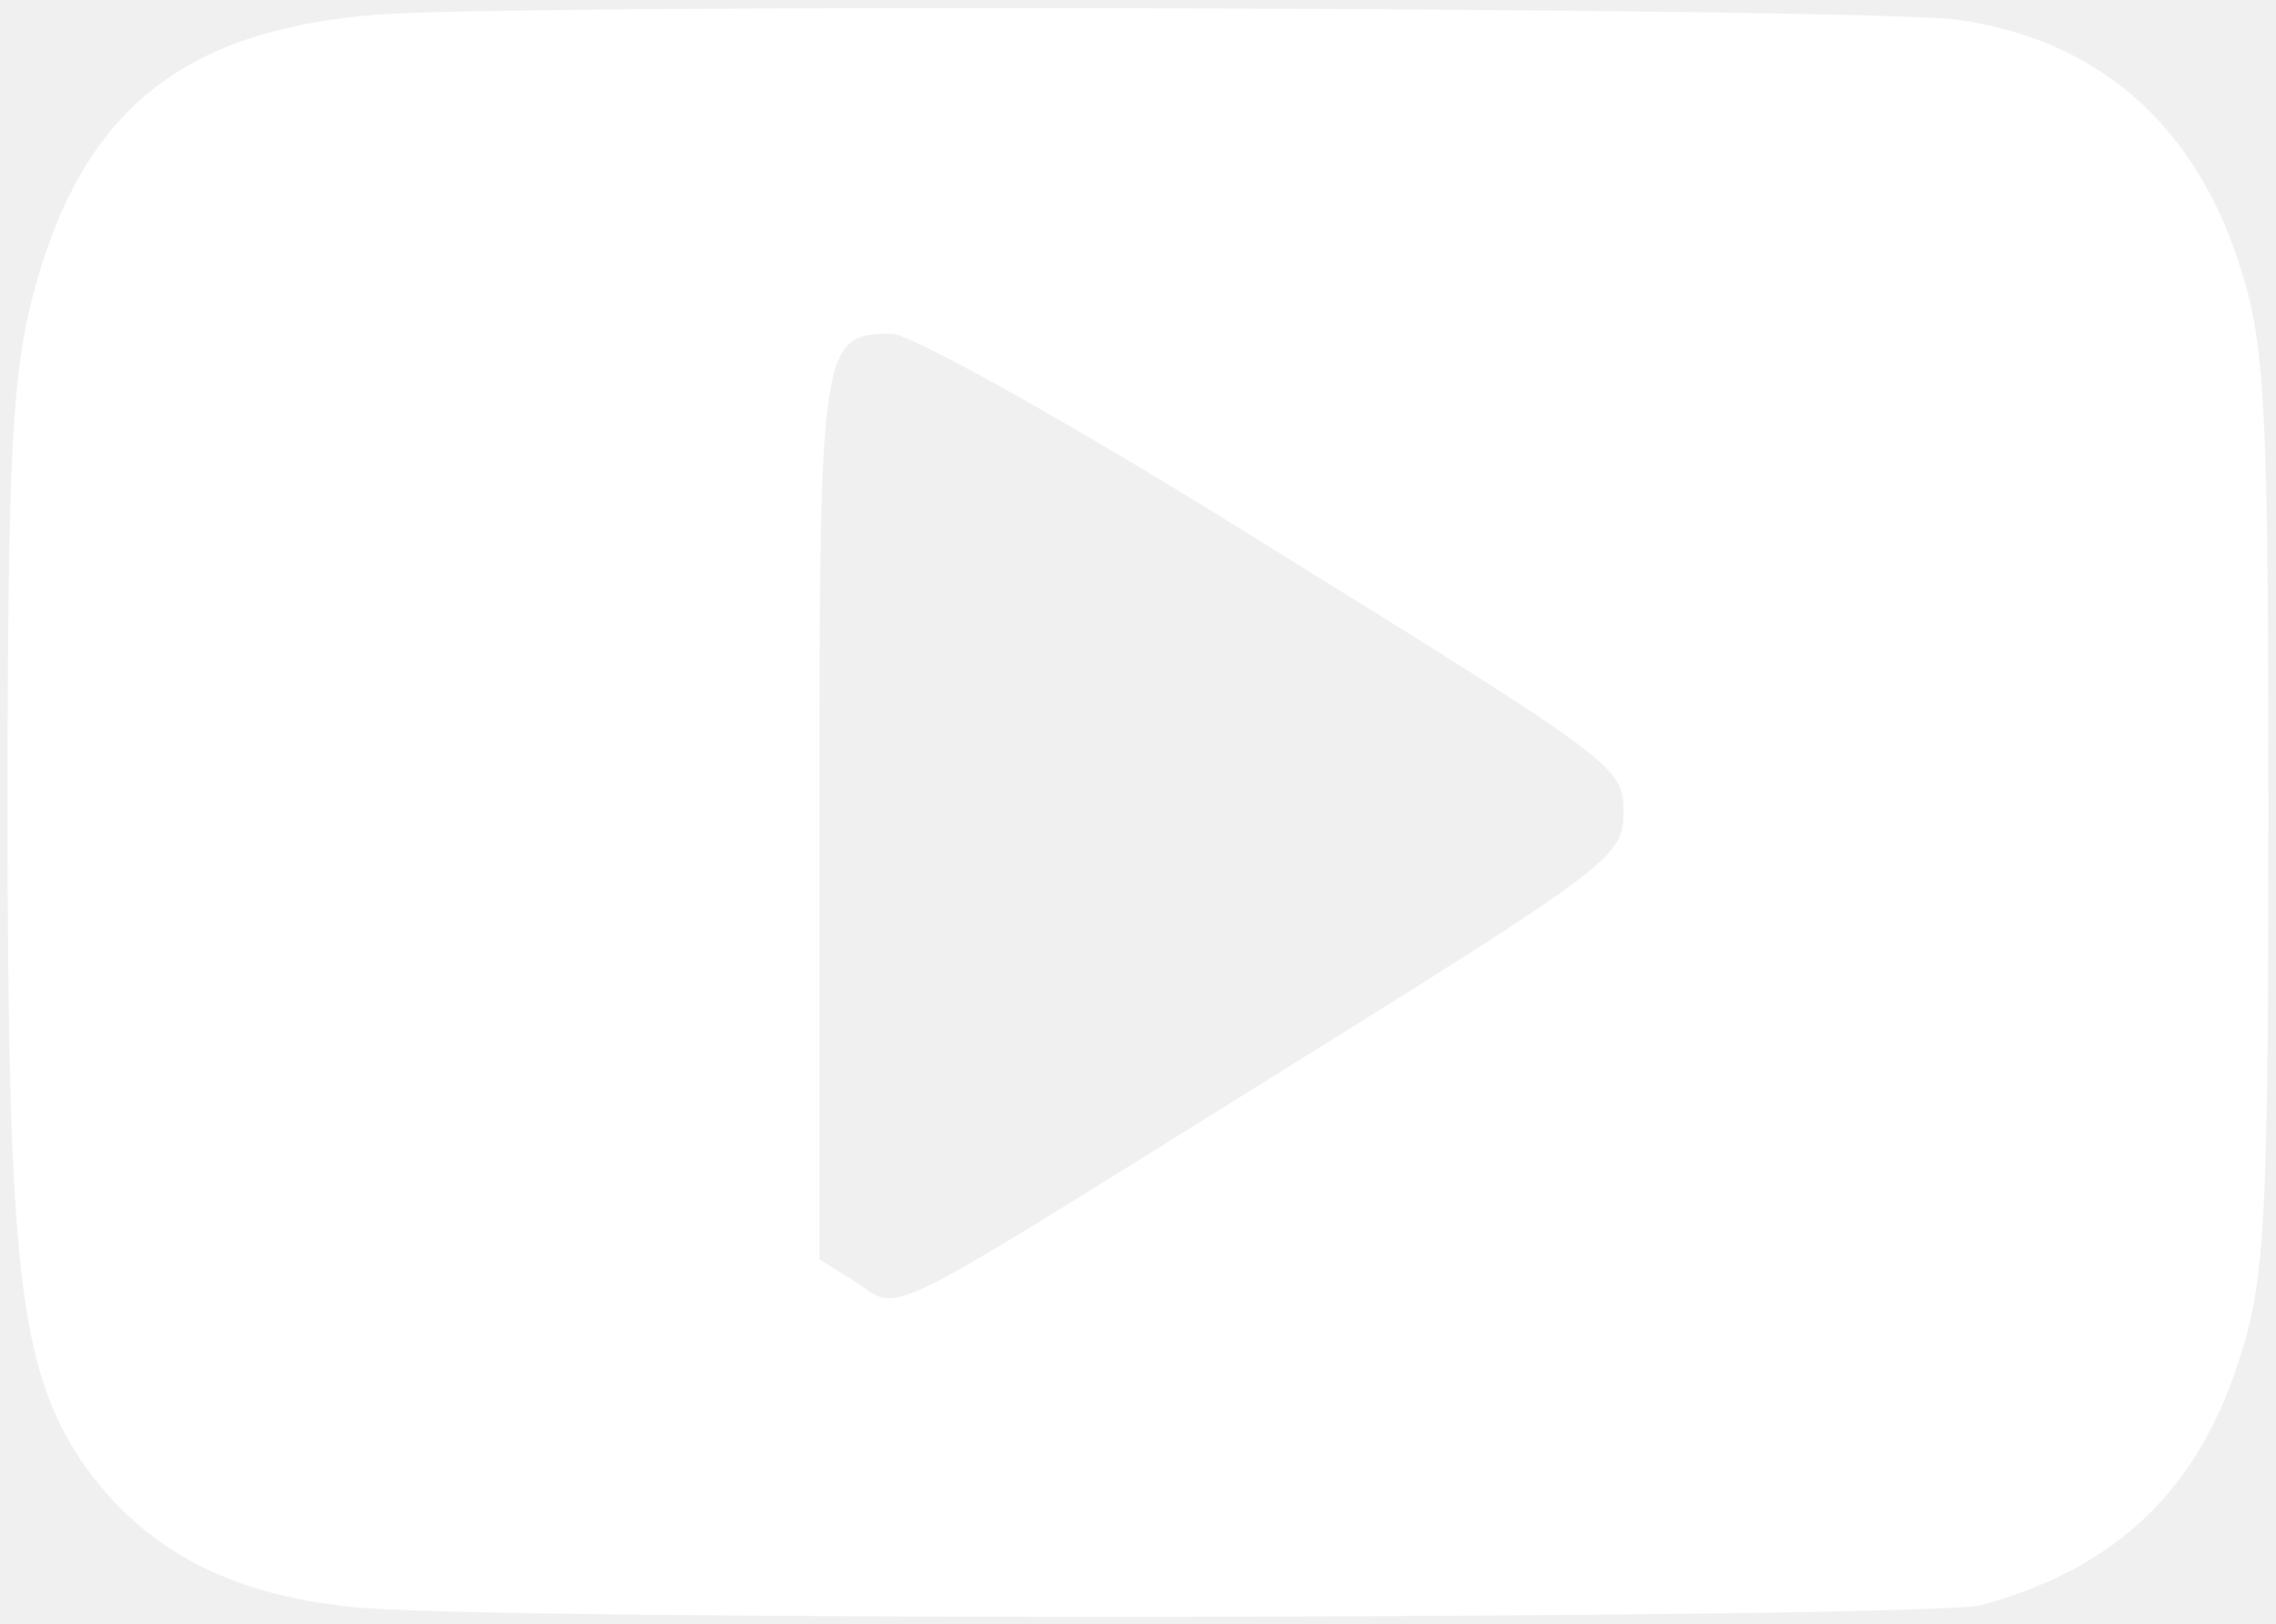
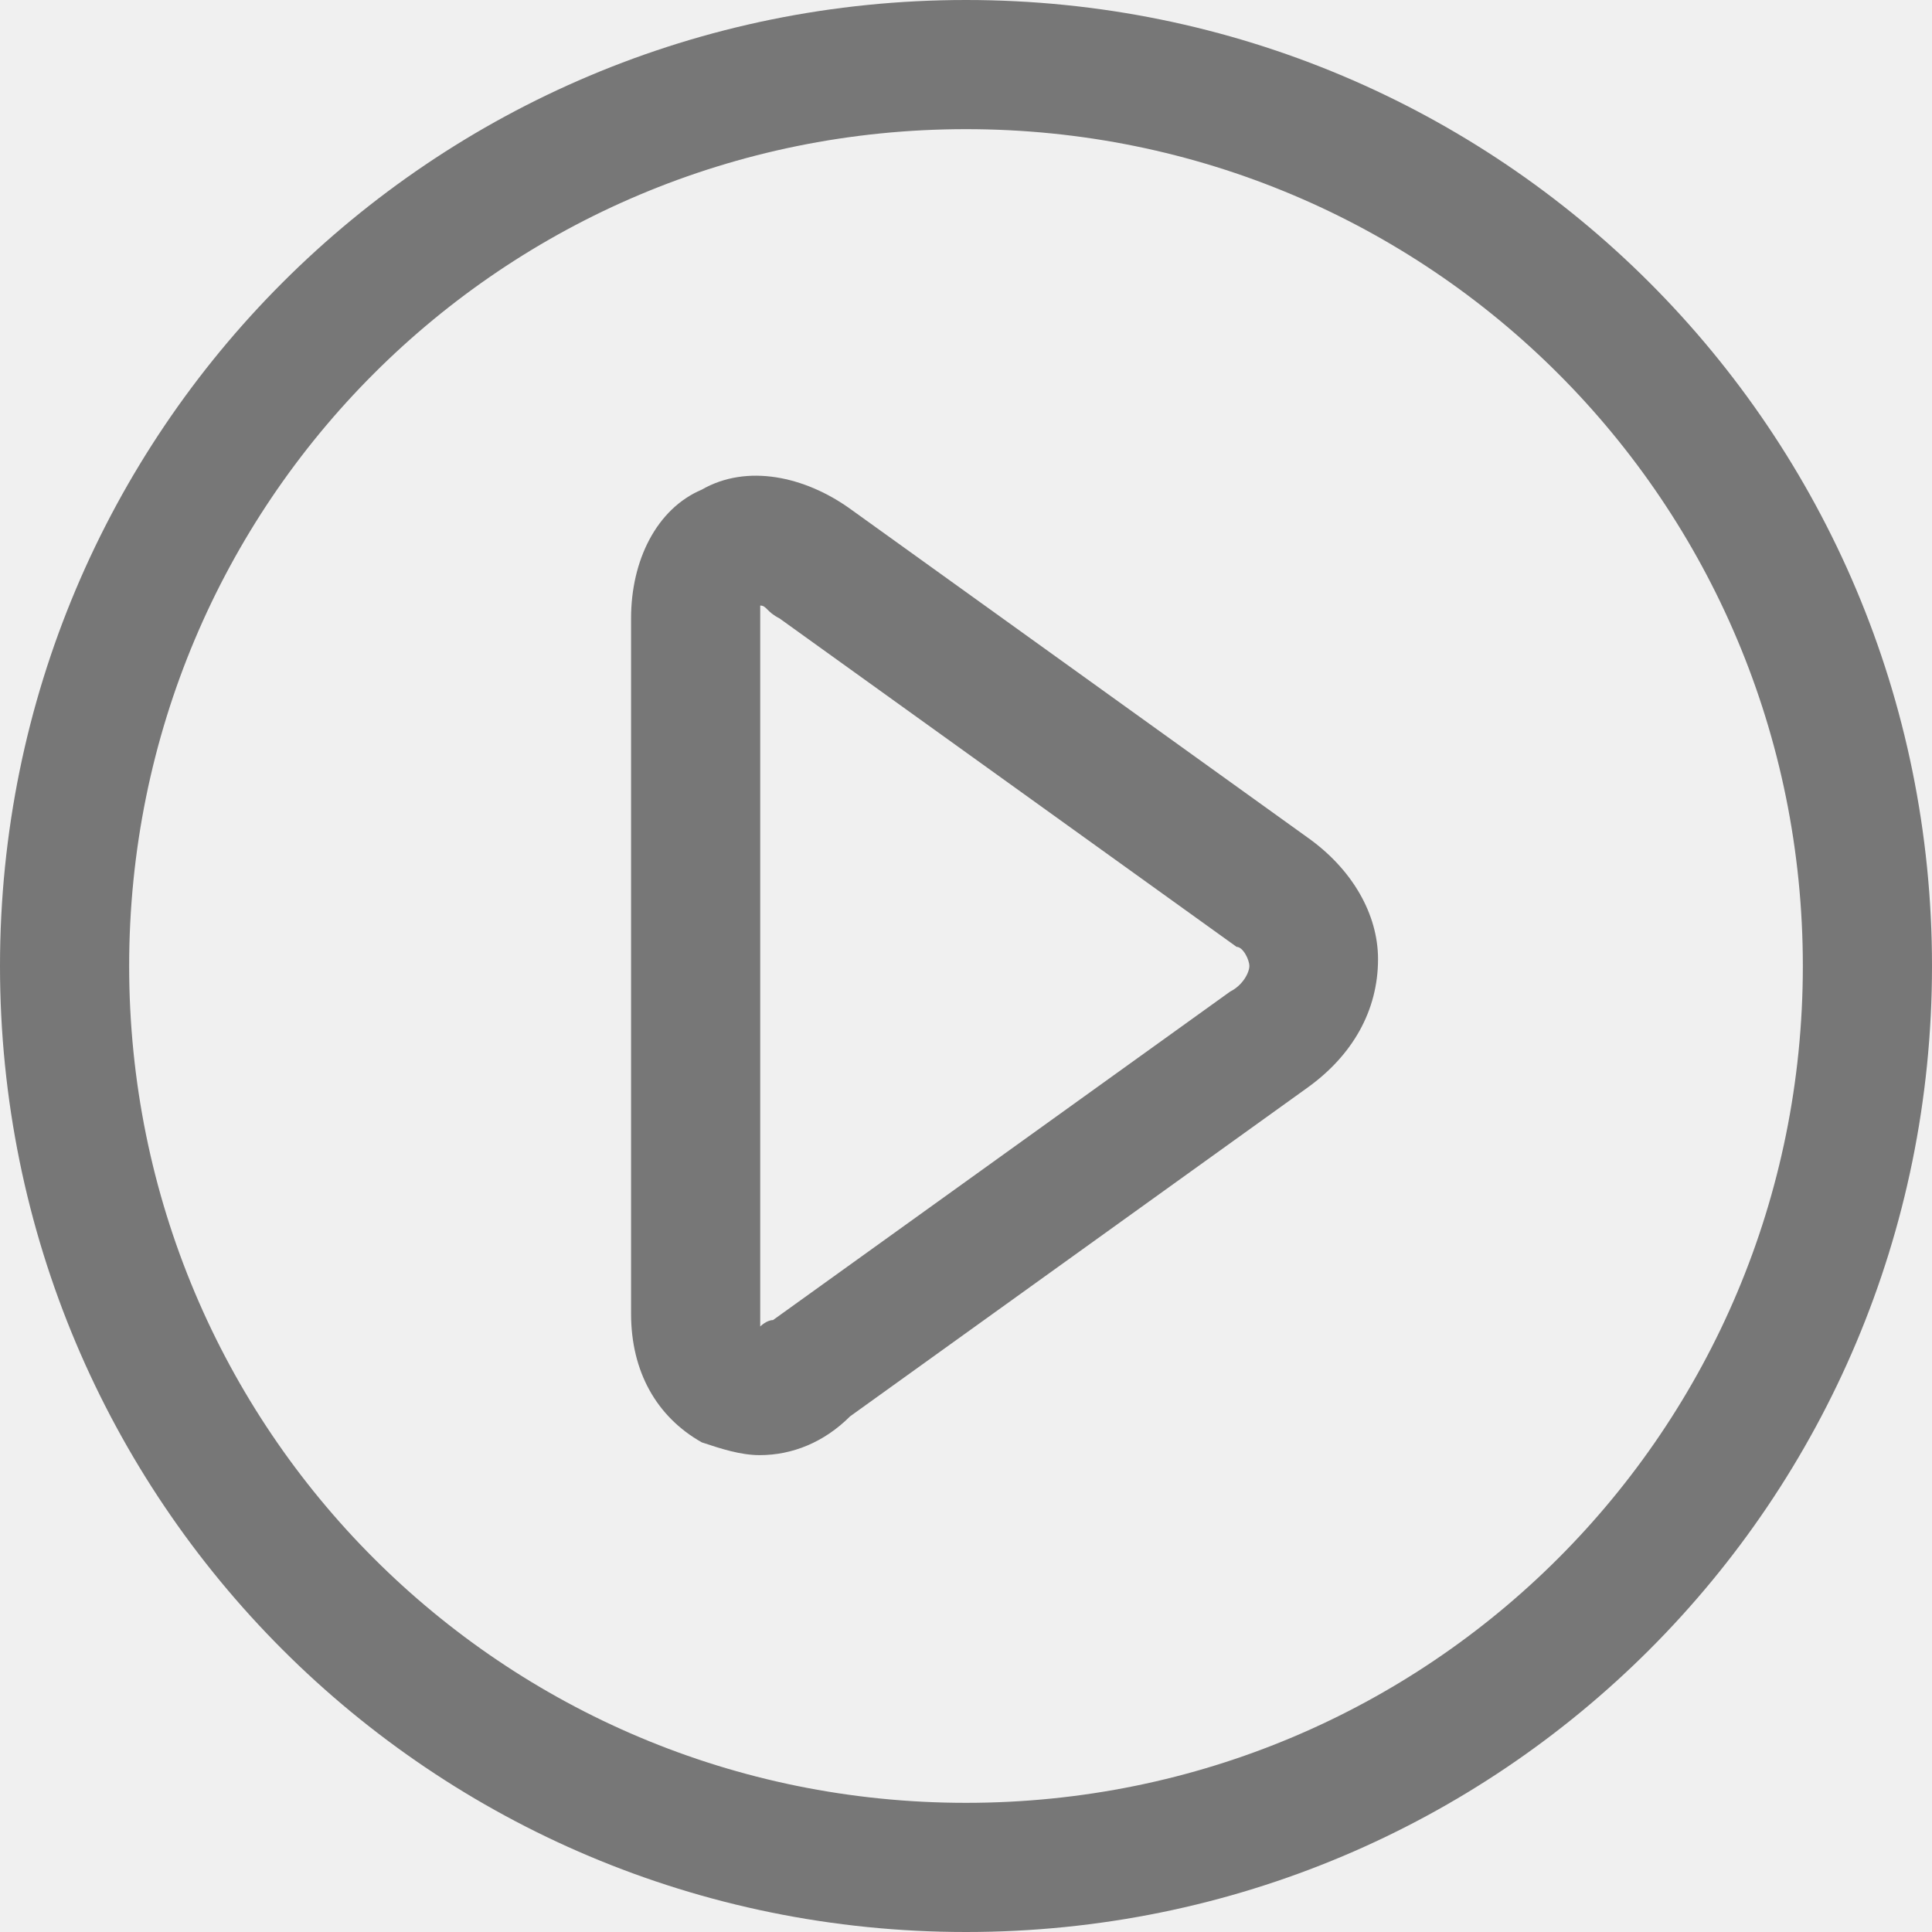
- <svg xmlns="http://www.w3.org/2000/svg" version="1.0" width="150pt" height="107pt" viewBox="0 0 150 107" preserveAspectRatio="xMidYMid meet">
-   <g transform="translate(0,107) scale(0.1,-0.1)" fill="#fff" stroke="none">
-     <path d="M244 1060 c-124 -11 -189 -63 -221 -180 -15 -55 -18 -107 -18 -345 0 -299 8 -366 48 -427 39 -57 94 -88 177 -97 80 -10 1041 -8 1076 1 90 25 144 77 171 166 16 49 18 98 18 357 0 259 -2 308 -18 357 -29 95 -94 152 -187 165 -53 8 -965 11 -1046 3z m579 -342 c242 -150 247 -153 247 -183 0 -30 -7 -35 -235 -177 -260 -162 -241 -153 -271 -133 l-24 15 0 293 c0 311 1 317 48 317 12 0 118 -59 235 -132z" />
+ <svg xmlns="http://www.w3.org/2000/svg" version="1.1" id="Layer_1" x="0px" y="0px" viewBox="0 0 512.13 512.13" style="enable-background:new 0 0 512.13 512.13;" xml:space="preserve">
+   <g>
+     <g>
+       <path fill="#777" d="M346.541,221.958l-121.198-87.091c-11.977-8.591-27.338-11.977-39.315-5.077c-11.977,5.077-18.746,18.747-18.746,34.107    v184.335c0,15.361,6.769,27.338,18.746,34.107c5.077,1.692,10.284,3.385,15.361,3.385c8.592,0,17.054-3.385,23.953-10.285    l121.198-87.092c11.977-8.591,18.746-20.439,18.746-34.107C365.286,242.397,358.518,230.42,346.541,221.958z M326.102,262.835    l-121.198,87.091c-1.692,0-3.385,1.692-3.385,1.692s0-1.692,0-3.385V163.899c0-1.692,0-3.385,0-3.385    c1.692,0,1.692,1.692,5.077,3.385l121.197,87.091c1.692,0,3.385,3.385,3.385,5.077S329.487,261.141,326.102,262.835z" />
+     </g>
  </g>
+   <g>
+     <g>
+       <path fill="#777" d="M256.065,0C114.43,0,0,114.298,0,256.065S114.298,512.13,256.065,512.13S512.13,397.832,512.13,256.065    S397.702,0,256.065,0z M256.065,477.892c-122.891,0-221.828-98.937-221.828-221.828S133.175,34.236,256.065,34.236    s221.828,98.937,221.828,221.828S378.956,477.892,256.065,477.892z" />
+     </g>
+   </g>
+   <g>
+ </g>
+   <g>
+ </g>
+   <g>
+ </g>
+   <g>
+ </g>
+   <g>
+ </g>
+   <g>
+ </g>
+   <g>
+ </g>
+   <g>
+ </g>
+   <g>
+ </g>
+   <g>
+ </g>
+   <g>
+ </g>
+   <g>
+ </g>
+   <g>
+ </g>
+   <g>
+ </g>
+   <g>
+ </g>
</svg>
